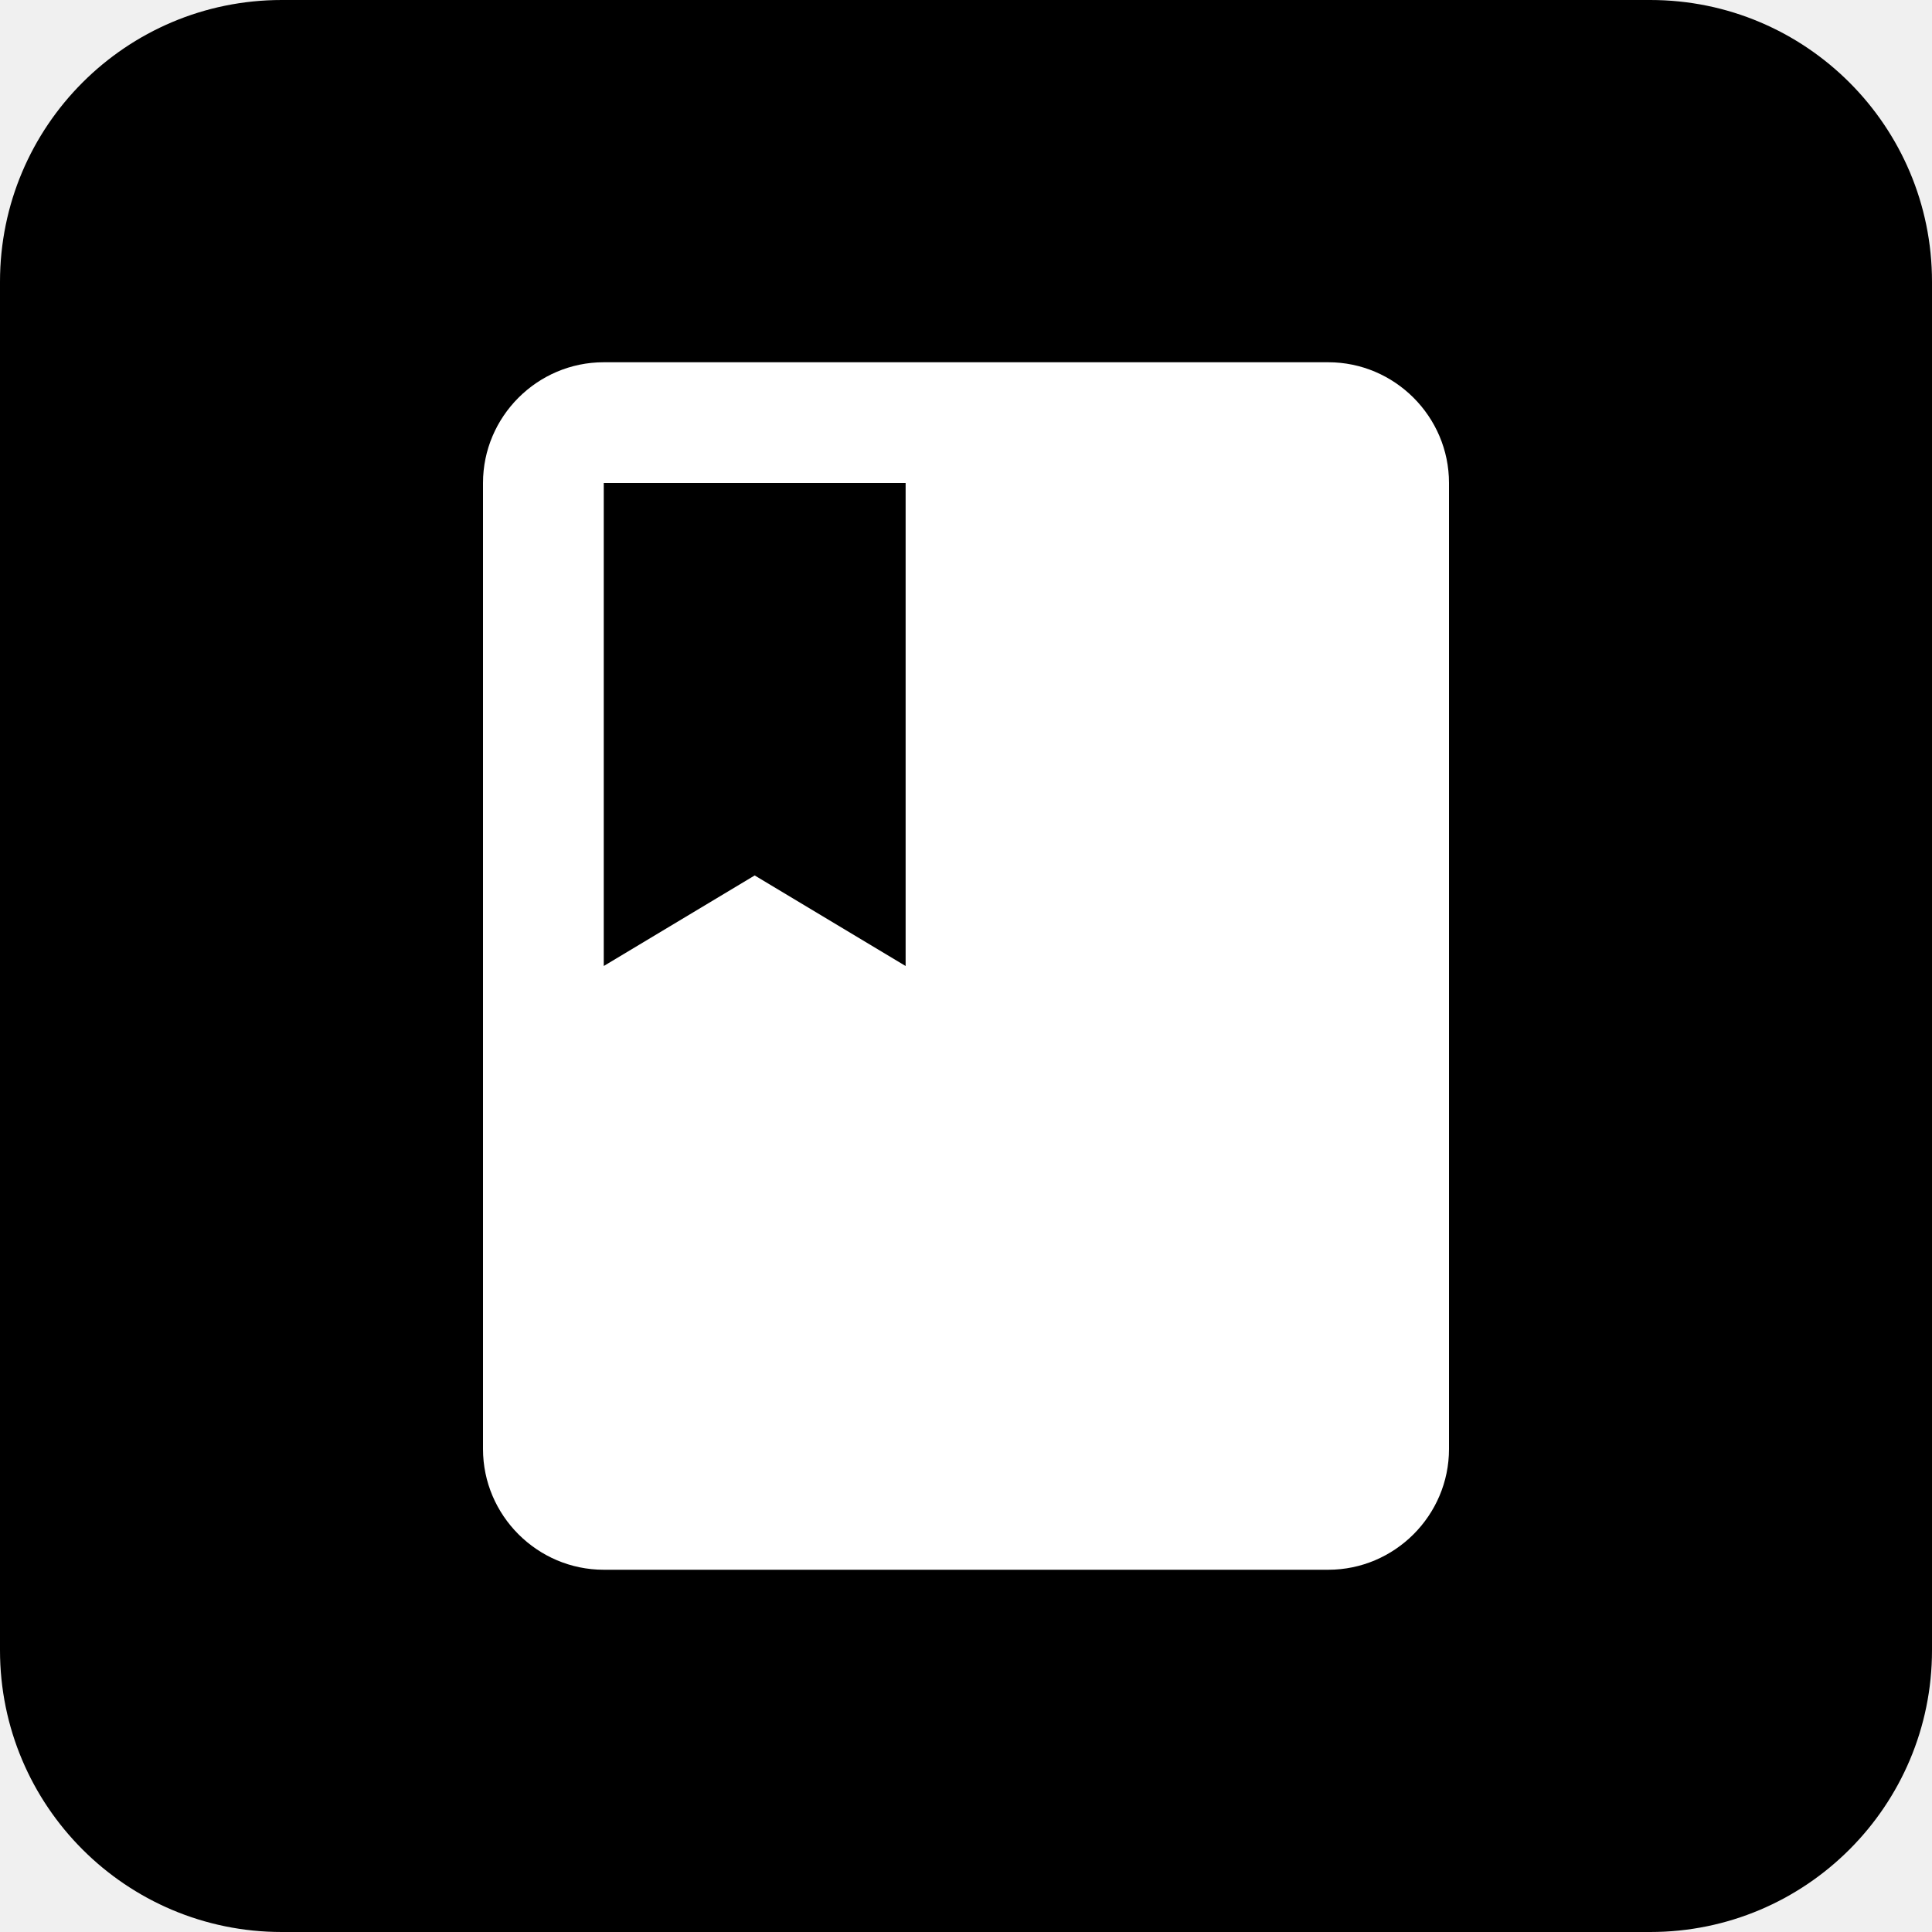
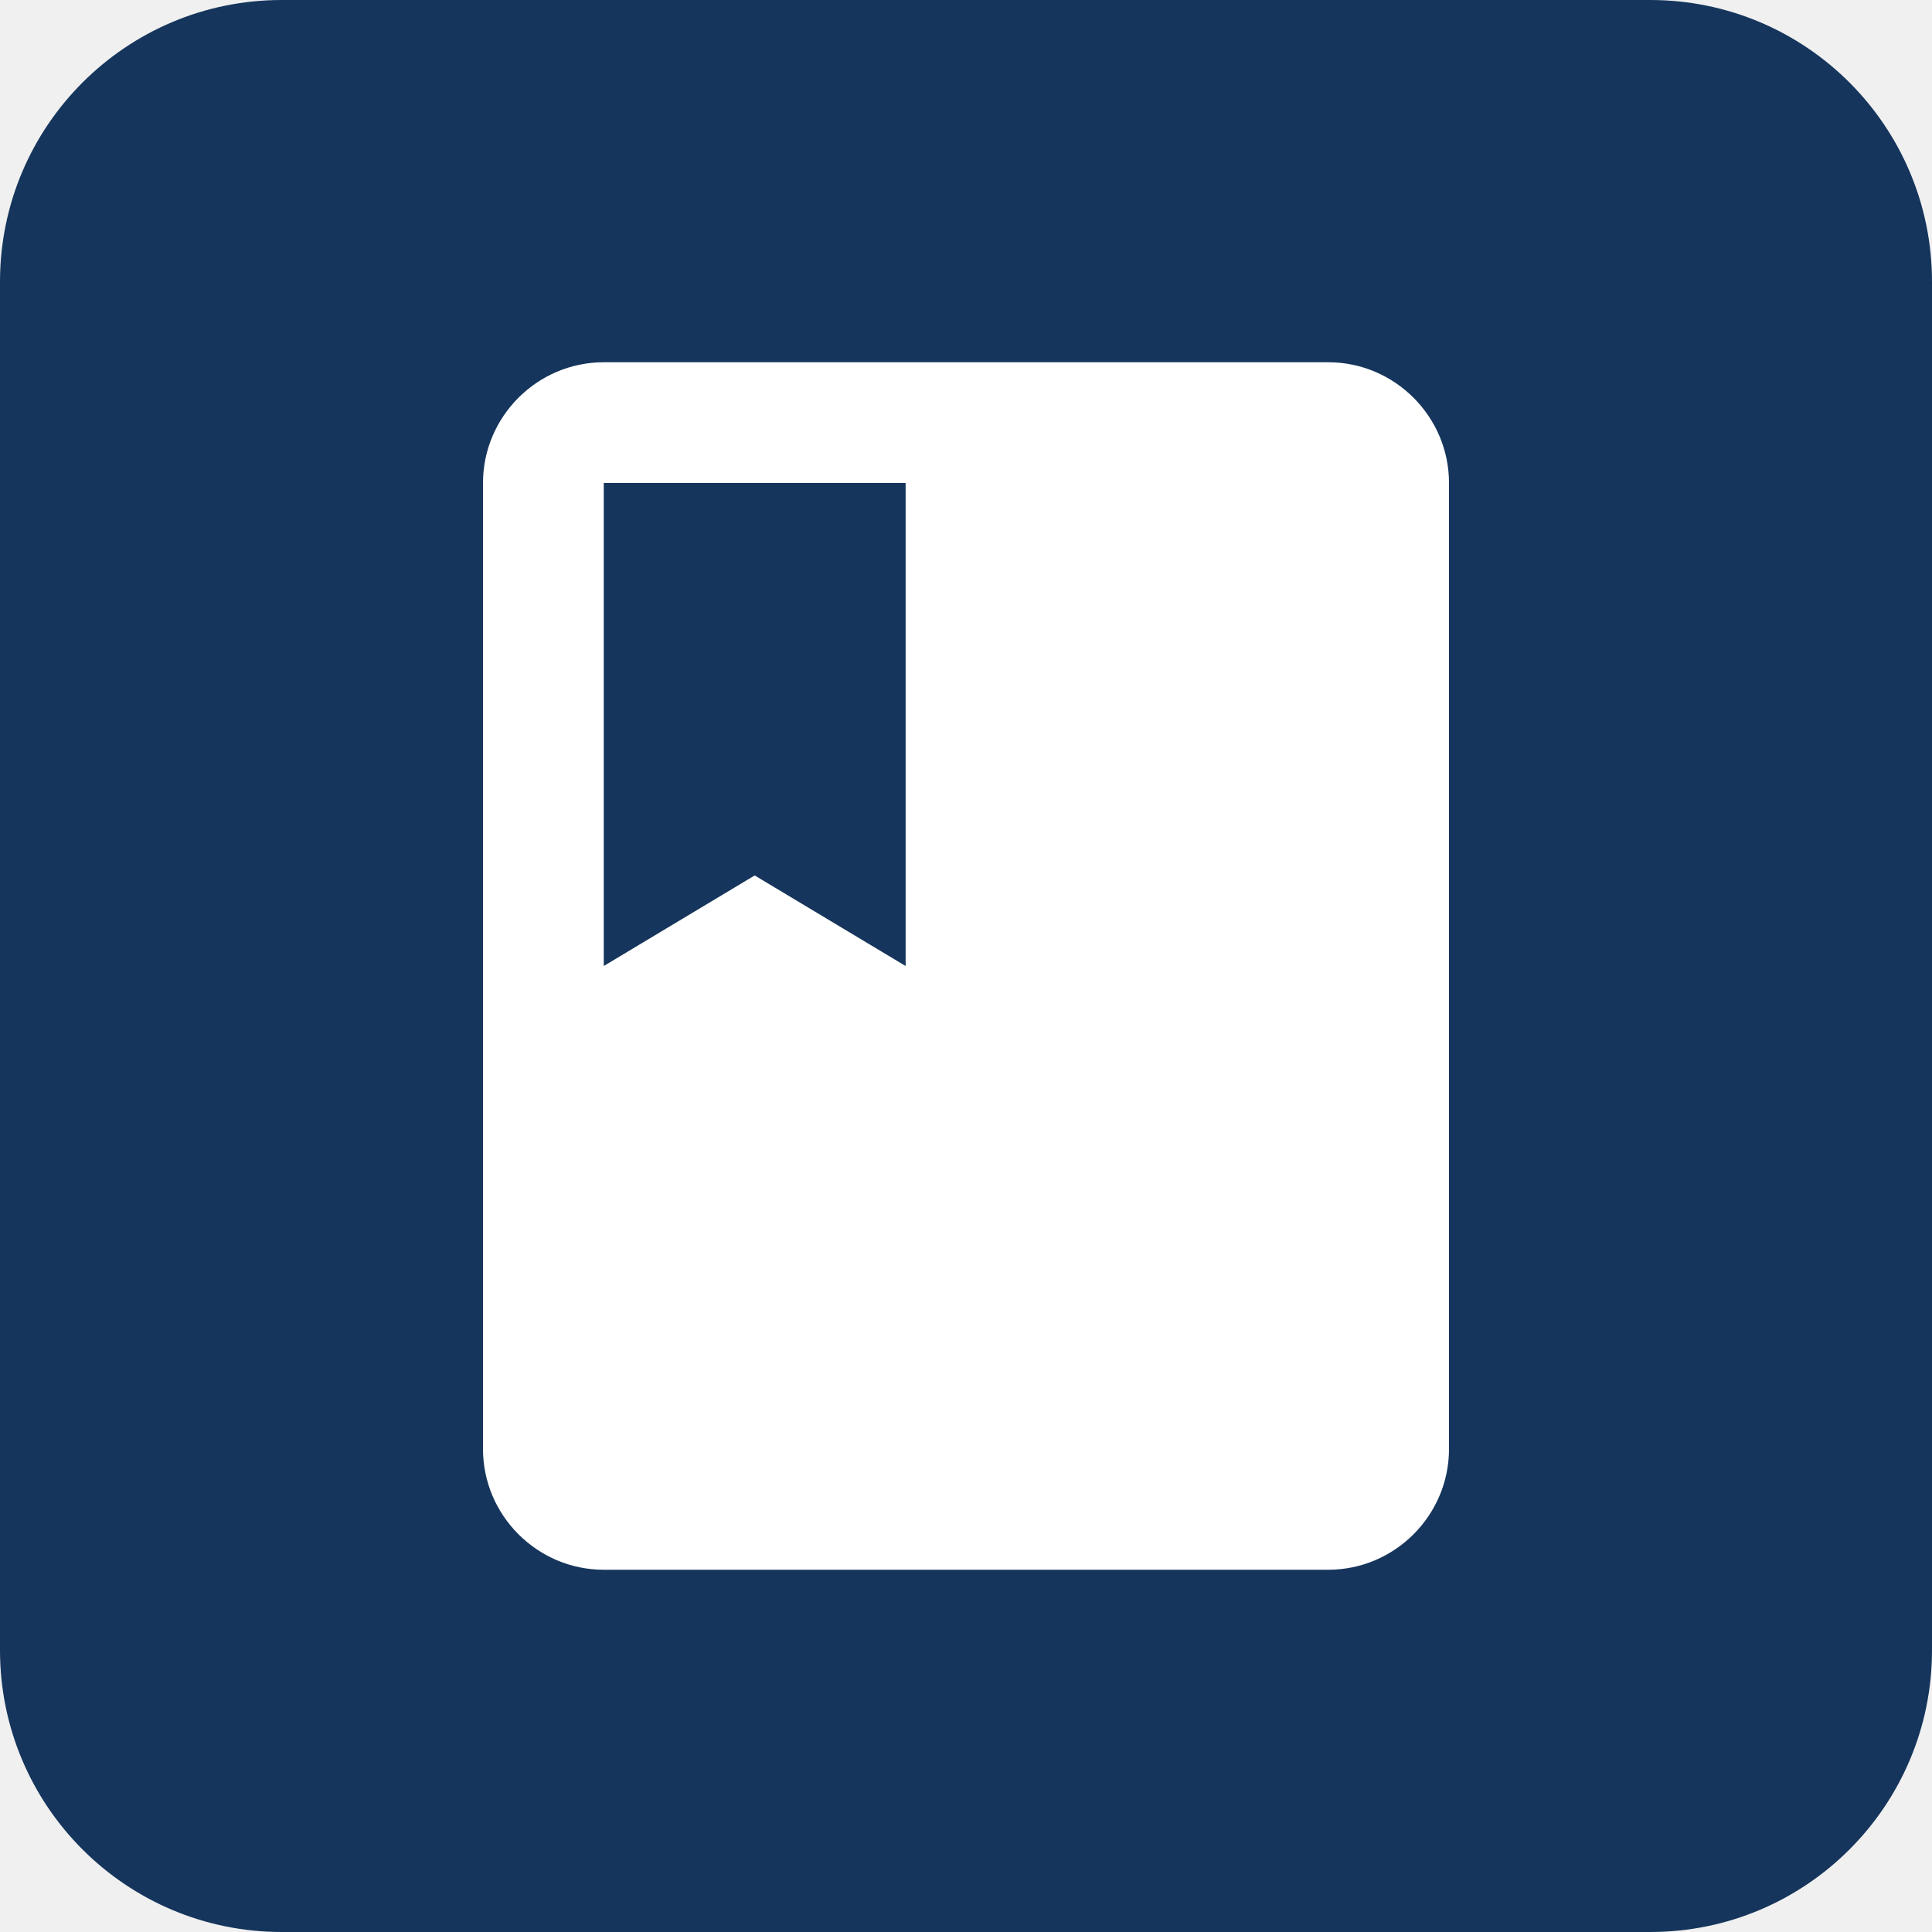
<svg xmlns="http://www.w3.org/2000/svg" viewBox="0 0 24 24" width="32" height="32">
-   <rect width="24" height="24" rx="3.5" fill="#000000" />
+   <rect width="24" height="24" rx="3.5" fill="#15355c" />
  <g transform="translate(3 3) scale(.75)">
    <path fill="#fff" d="M18 2H6c-1.1 0-2 .9-2 2v16c0 1.1.9 2 2 2h12c1.1 0 2-.9 2-2V4c0-1.1-.9-2-2-2zM6 4h5v8l-2.5-1.5L6 12V4z" />
  </g>
</svg>
